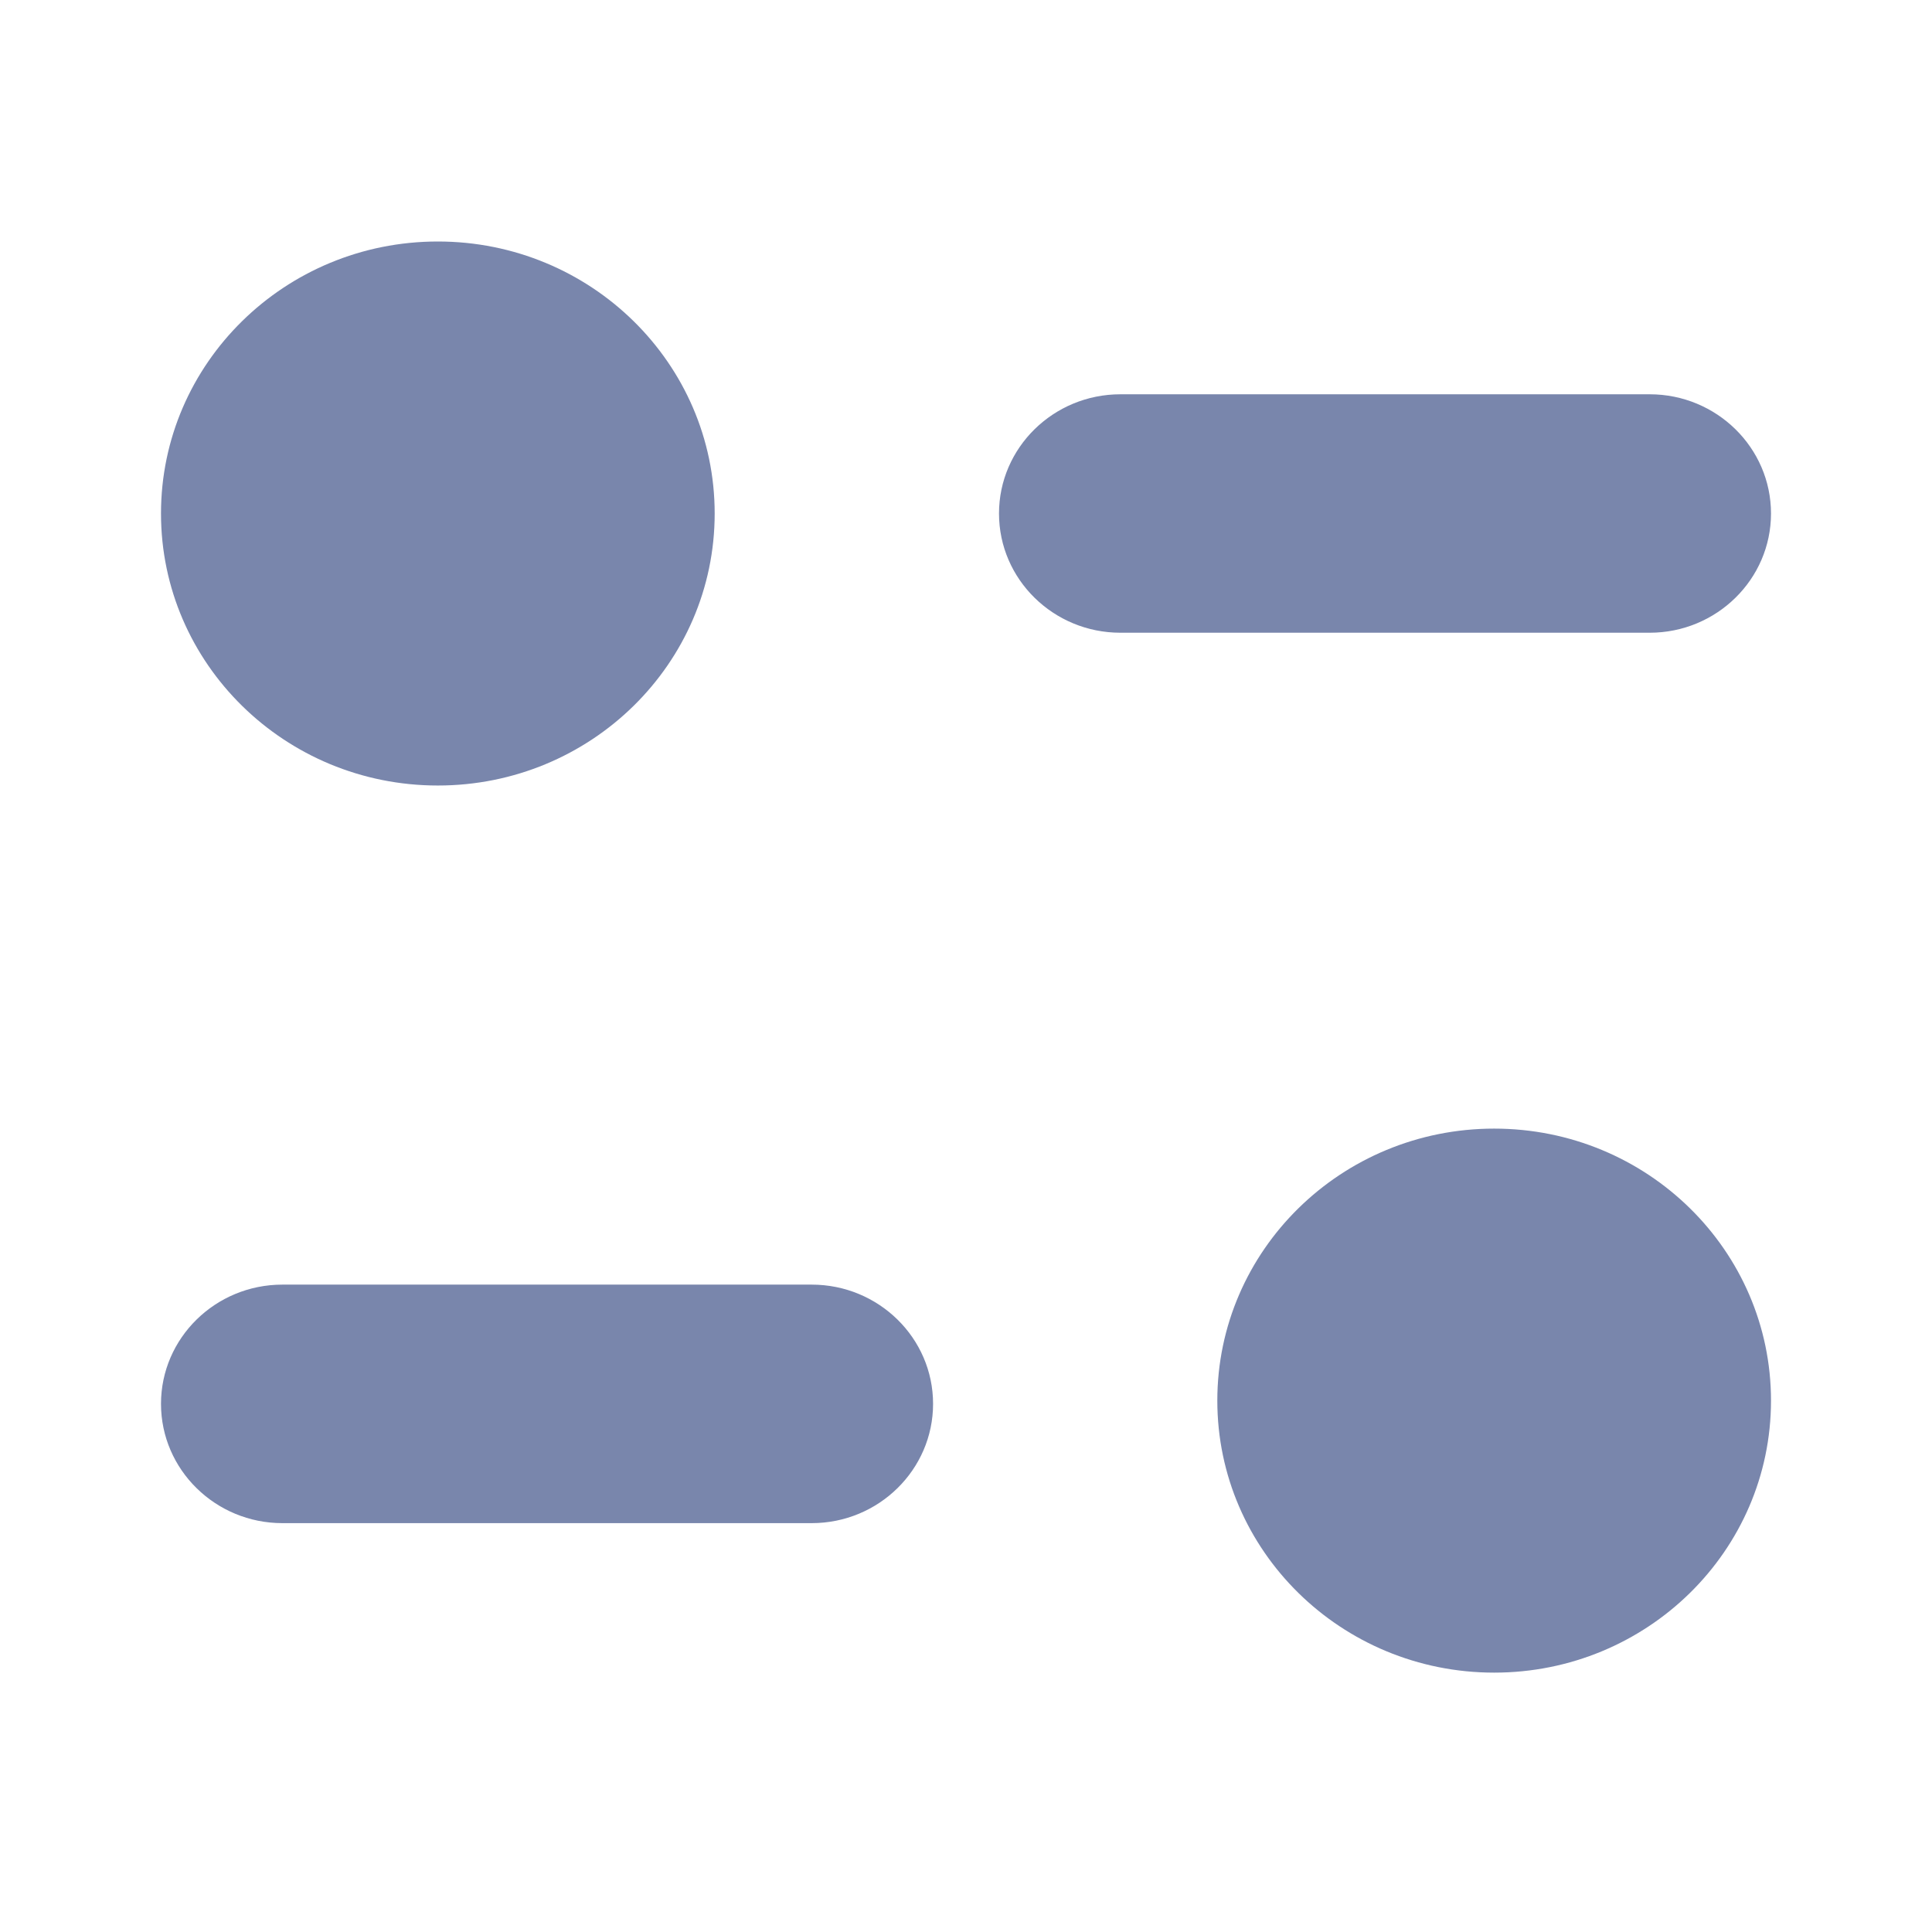
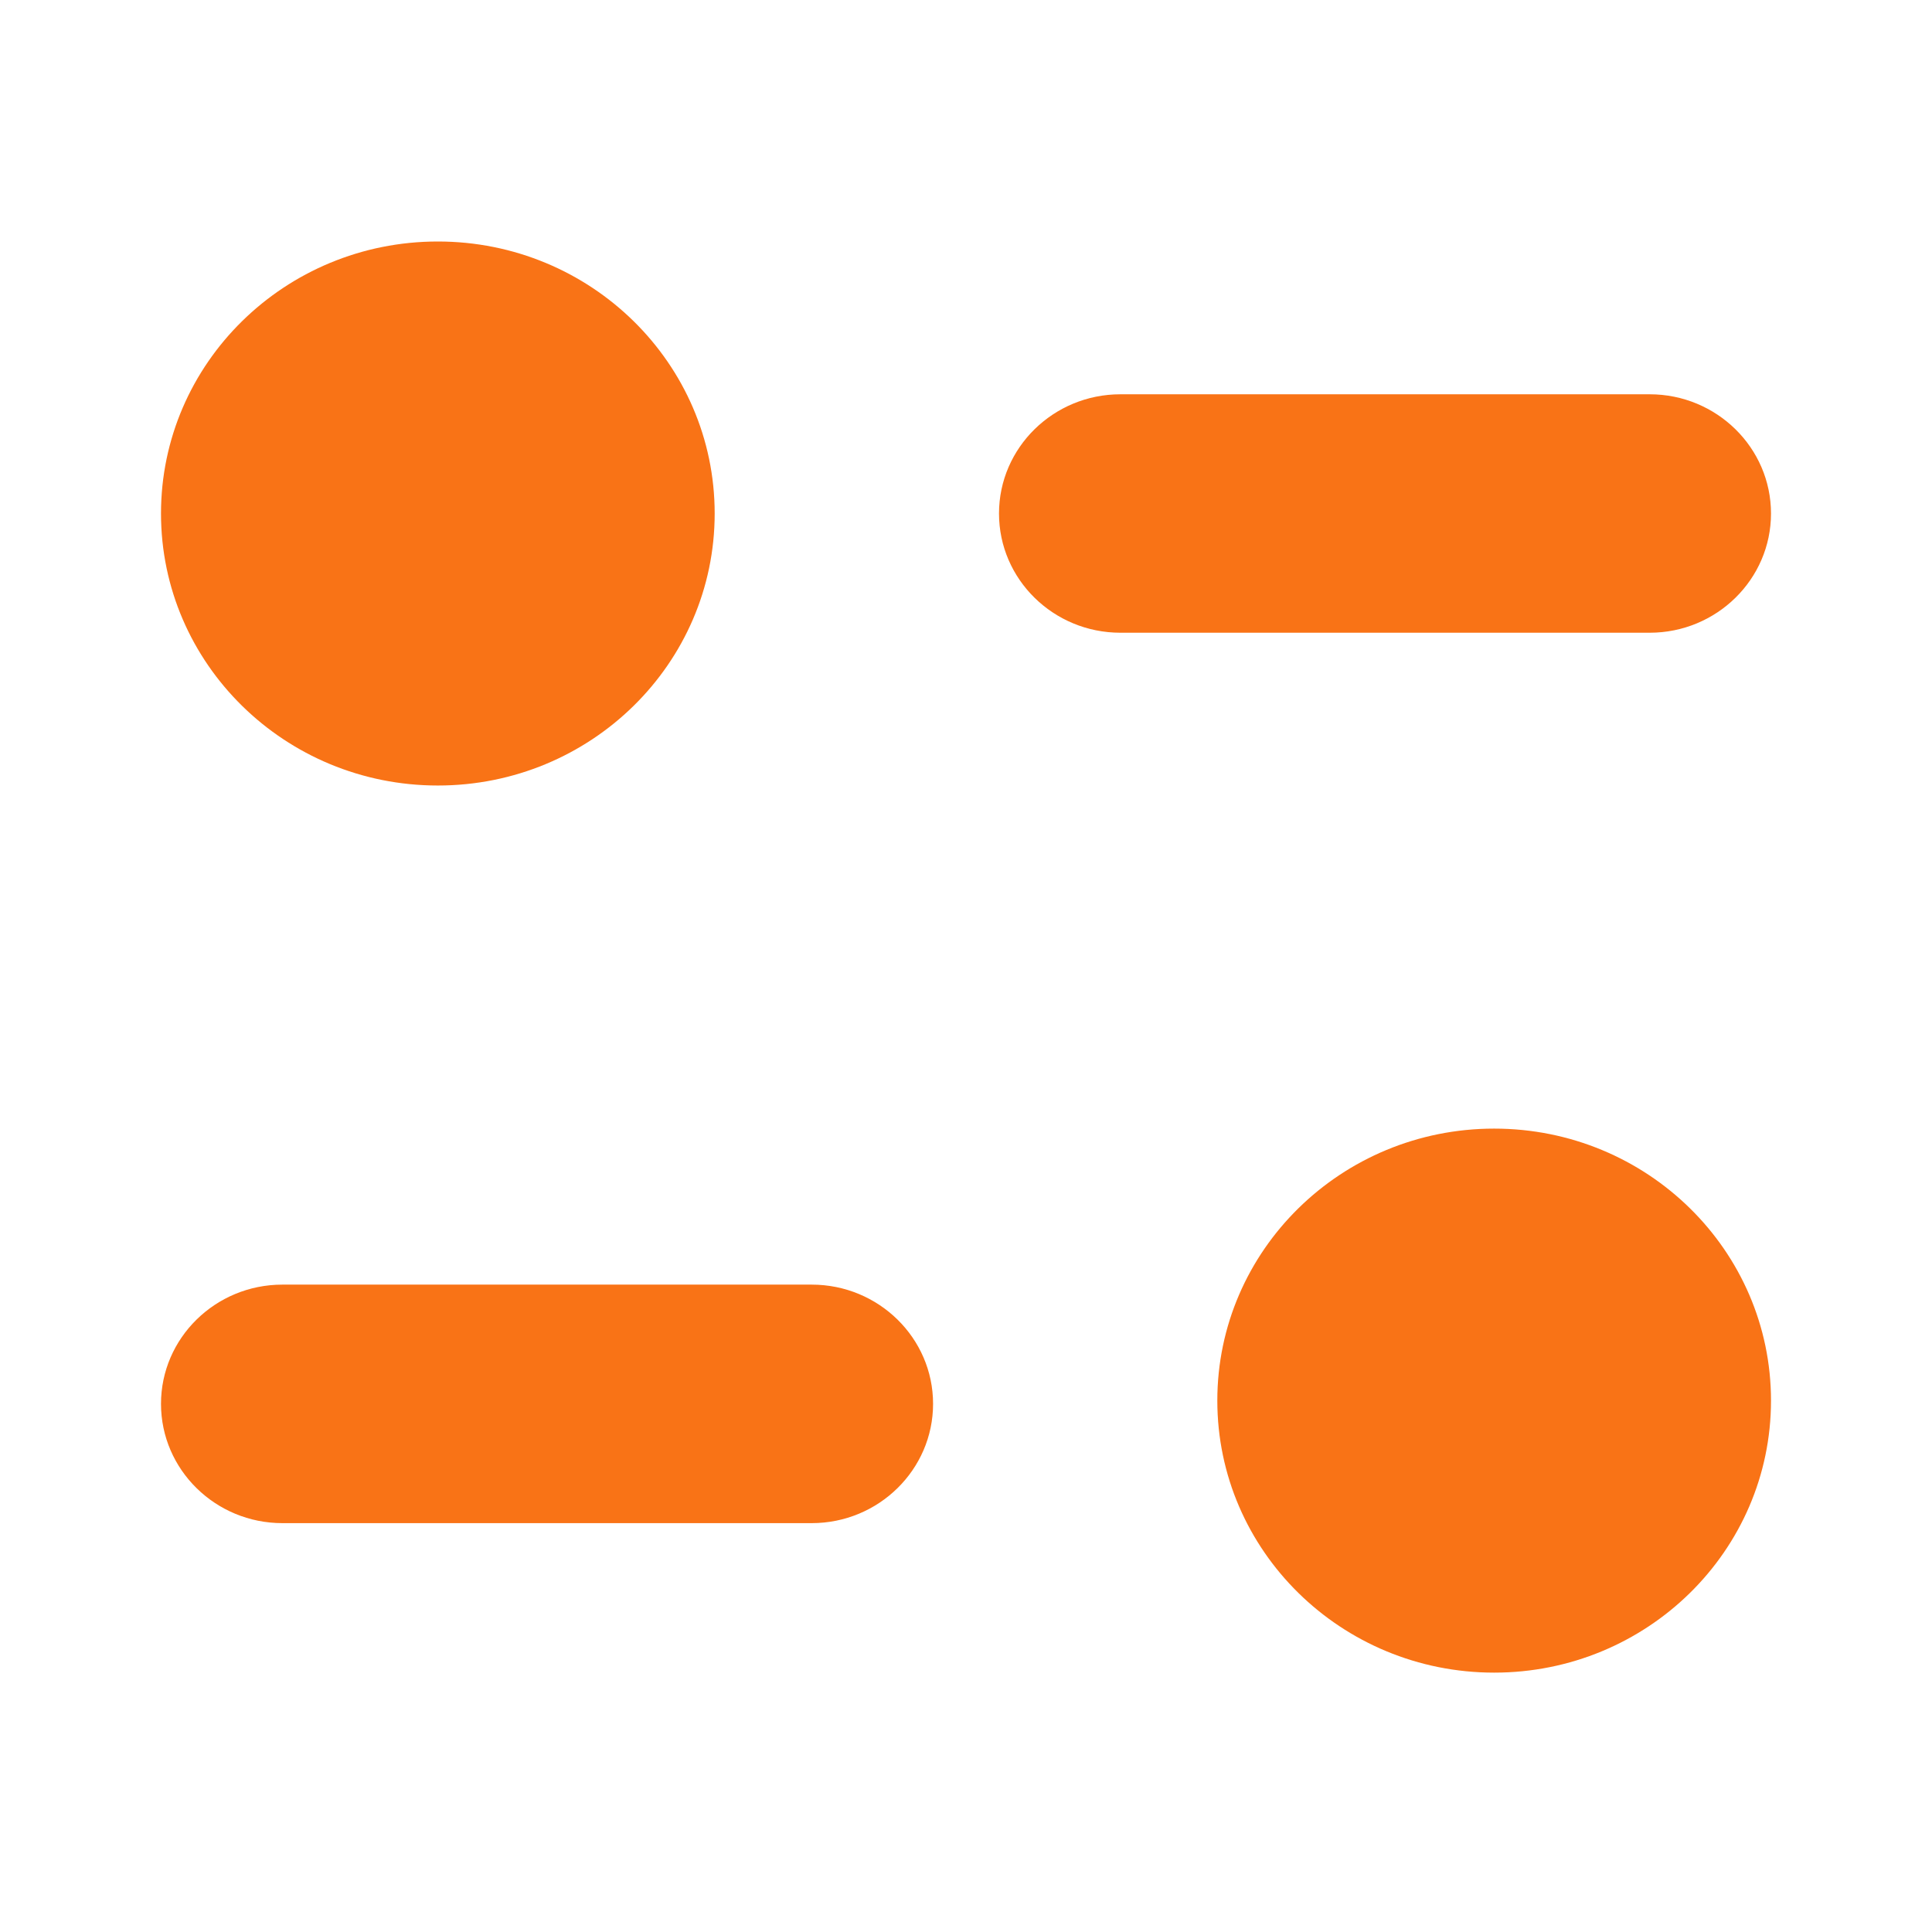
<svg xmlns="http://www.w3.org/2000/svg" width="24" height="24" viewBox="0 0 24 24" fill="none">
-   <path fill-rule="evenodd" clip-rule="evenodd" d="M8.878 6.379C8.878 8.245 7.339 9.758 5.439 9.758C3.54 9.758 2 8.245 2 6.379C2 4.513 3.54 3 5.439 3C7.339 3 8.878 4.513 8.878 6.379ZM20.493 4.898C21.324 4.898 22 5.562 22 6.379C22 7.196 21.324 7.86 20.493 7.86H13.918C13.086 7.86 12.41 7.196 12.41 6.379C12.41 5.562 13.086 4.898 13.918 4.898H20.493ZM3.508 15.958H10.083C10.915 15.958 11.591 16.622 11.591 17.439C11.591 18.256 10.915 18.921 10.083 18.921H3.508C2.676 18.921 2 18.256 2 17.439C2 16.622 2.676 15.958 3.508 15.958ZM18.561 20.778C20.461 20.778 22 19.265 22 17.399C22 15.533 20.461 14.02 18.561 14.02C16.662 14.02 15.122 15.533 15.122 17.399C15.122 19.265 16.662 20.778 18.561 20.778Z" fill="#7986AC" />
+   <path fill-rule="evenodd" clip-rule="evenodd" d="M8.878 6.379C8.878 8.245 7.339 9.758 5.439 9.758C3.54 9.758 2 8.245 2 6.379C2 4.513 3.54 3 5.439 3C7.339 3 8.878 4.513 8.878 6.379ZM20.493 4.898C21.324 4.898 22 5.562 22 6.379C22 7.196 21.324 7.86 20.493 7.86H13.918C13.086 7.86 12.41 7.196 12.41 6.379C12.41 5.562 13.086 4.898 13.918 4.898H20.493ZM3.508 15.958H10.083C10.915 15.958 11.591 16.622 11.591 17.439C11.591 18.256 10.915 18.921 10.083 18.921H3.508C2.676 18.921 2 18.256 2 17.439C2 16.622 2.676 15.958 3.508 15.958ZM18.561 20.778C20.461 20.778 22 19.265 22 17.399C22 15.533 20.461 14.02 18.561 14.02C16.662 14.02 15.122 15.533 15.122 17.399C15.122 19.265 16.662 20.778 18.561 20.778Z" fill="#f97316" />
</svg>
